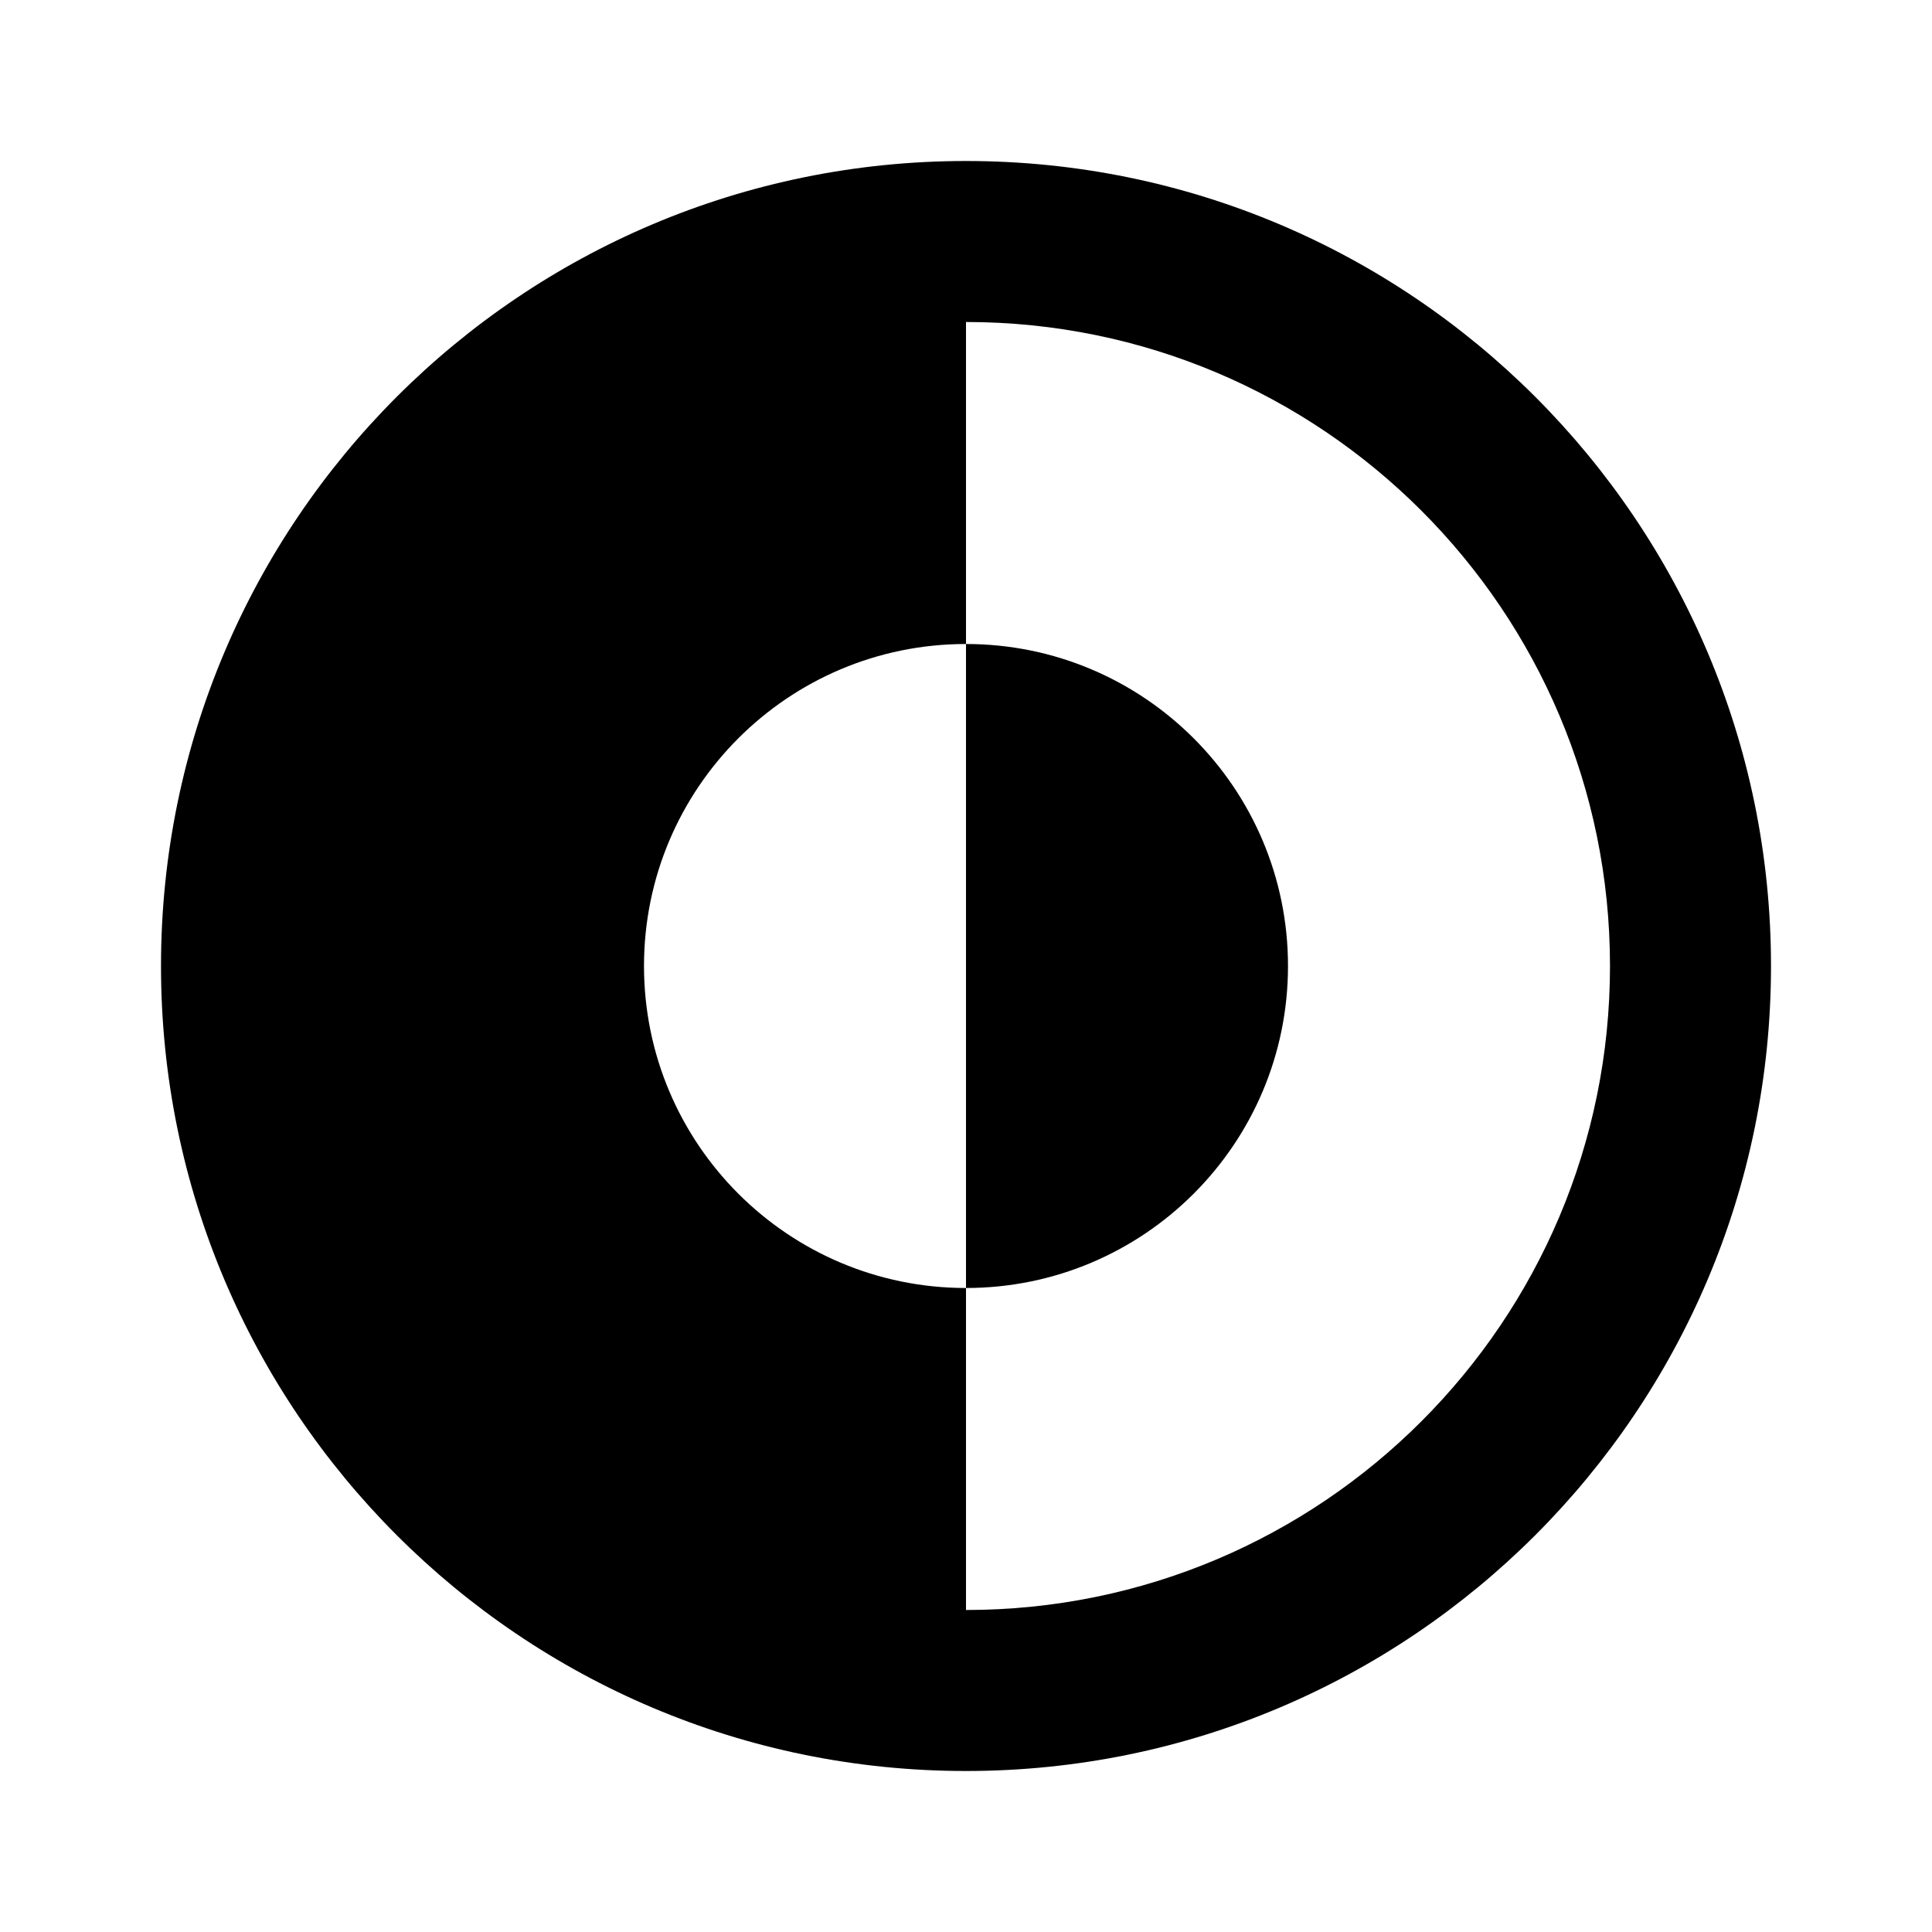
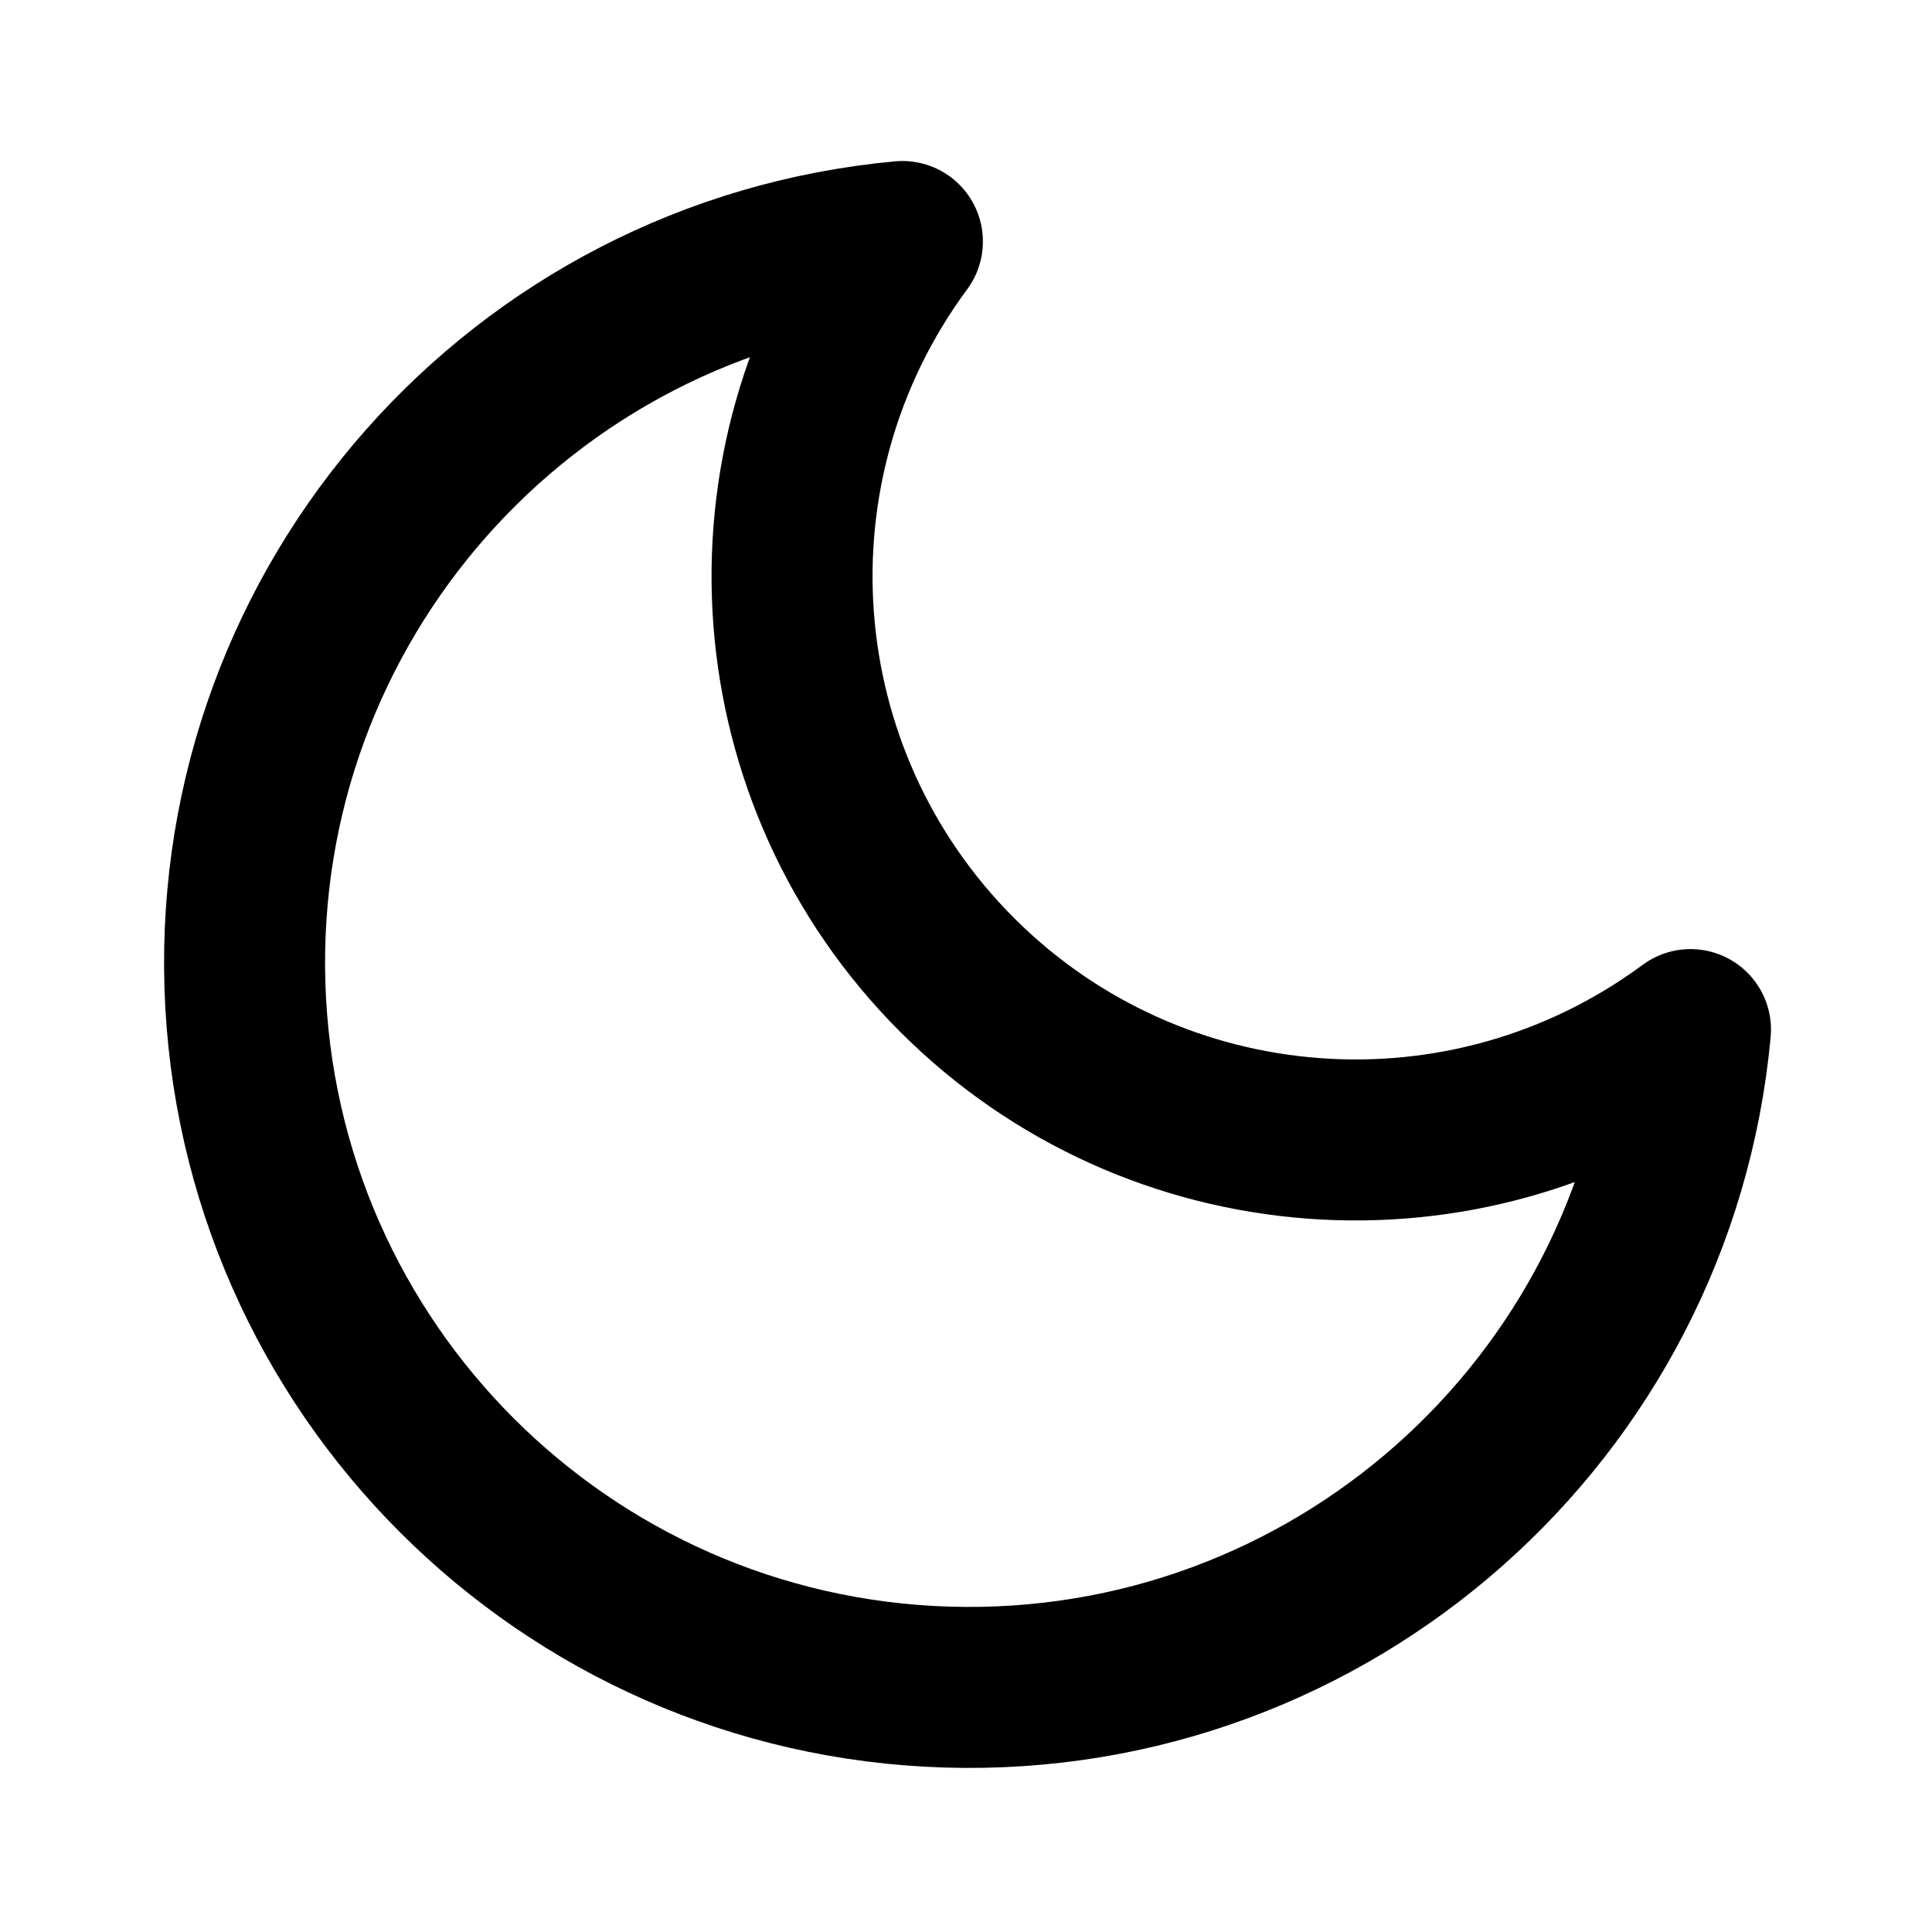
- <svg xmlns="http://www.w3.org/2000/svg" width="24" height="24" viewBox="0 0 24 24" fill="none">
-   <path d="M12 16C14.209 16 16 14.209 16 12C16 9.791 14.209 8 12 8V16Z" fill="#000000" />
-   <path fill-rule="evenodd" clip-rule="evenodd" d="M12 2C6.477 2 2 6.477 2 12C2 17.523 6.477 22 12 22C17.523 22 22 17.523 22 12C22 6.477 17.523 2 12 2ZM12 4V8C9.791 8 8 9.791 8 12C8 14.209 9.791 16 12 16V20C16.418 20 20 16.418 20 12C20 7.582 16.418 4 12 4Z" fill="#000000" />
+ <svg xmlns="http://www.w3.org/2000/svg" viewBox="0 0 24 24" fill="none" stroke="currentColor" stroke-width="2" stroke-linecap="round" stroke-linejoin="round">
+   <path d="M21 12.79A9 9 0 1111.21 3 7 7 0 0021 12.79z" />
</svg>
